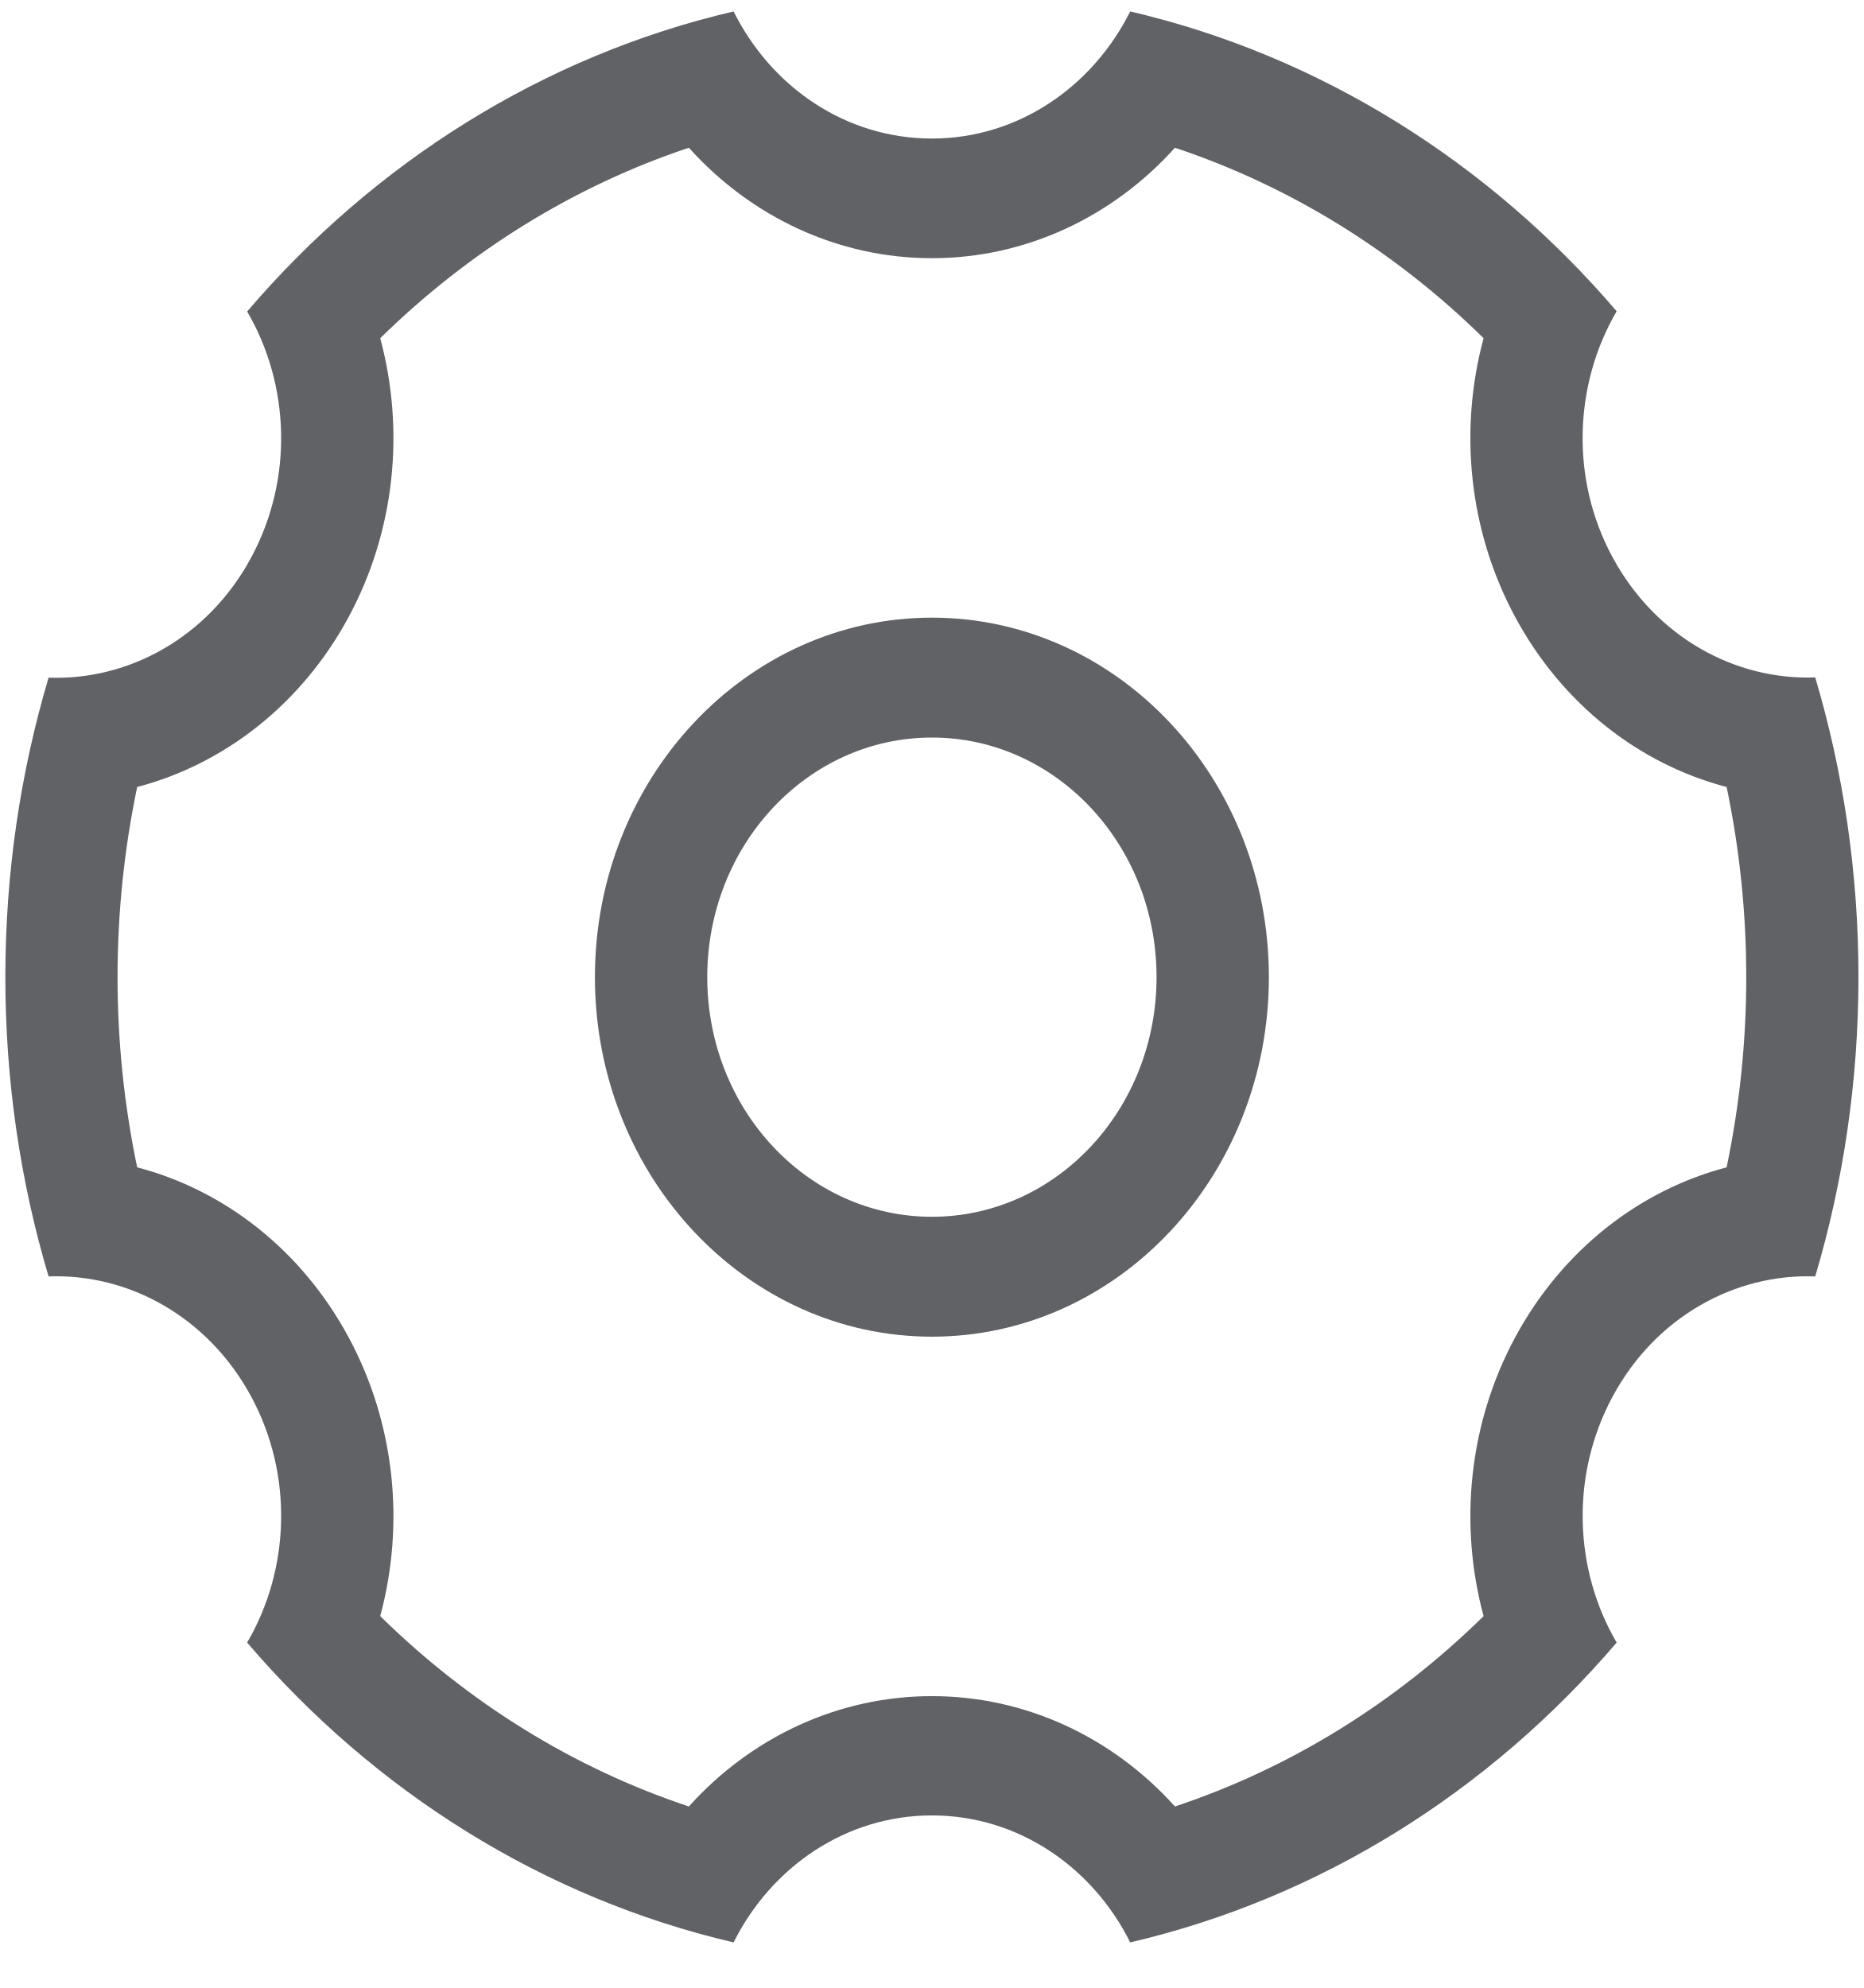
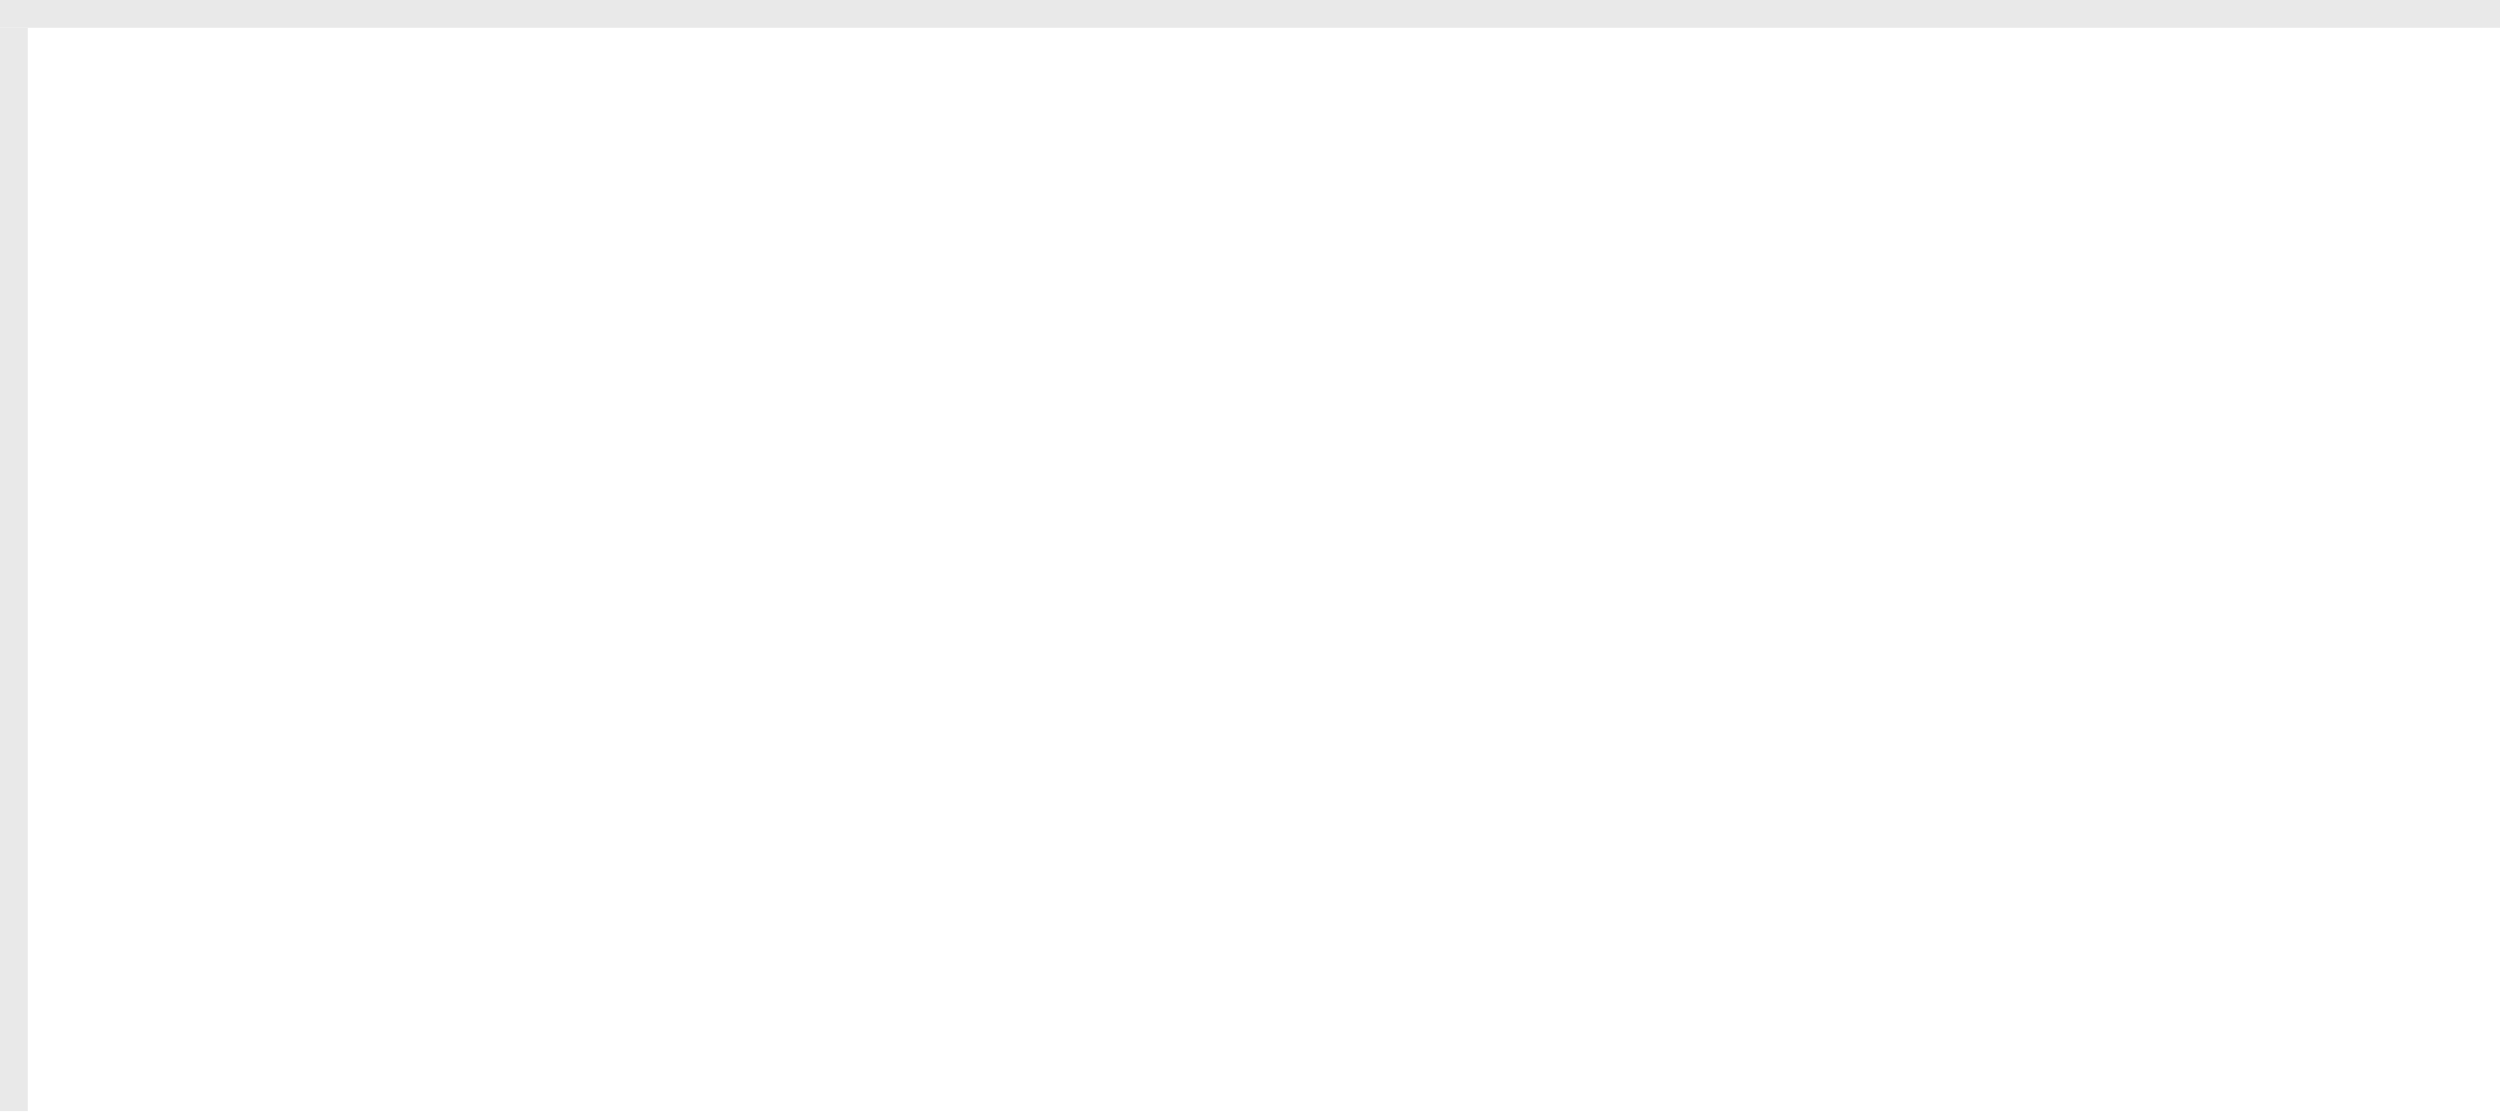
- <svg xmlns="http://www.w3.org/2000/svg" version="1.1" width="15px" height="16px">
-   <g transform="matrix(1 0 0 1 -1581 -71 )">
-     <path d="M 5.544 1.189  C 4.618 1.498  3.771 2.024  3.06 2.722  C 3.26 3.463  3.18 4.275  2.803 4.971  C 2.425 5.669  1.805 6.15  1.104 6.334  C 1 6.832  0.946 7.344  0.946 7.864  C 0.946 8.385  1 8.897  1.104 9.395  C 1.807 9.579  2.425 10.06  2.803 10.758  C 3.18 11.454  3.26 12.266  3.06 13.007  C 3.771 13.706  4.618 14.231  5.544 14.539  C 6.045 13.982  6.745 13.651  7.5 13.651  C 8.255 13.651  8.955 13.982  9.456 14.539  C 10.382 14.231  11.229 13.706  11.94 13.007  C 11.74 12.266  11.82 11.454  12.197 10.758  C 12.575 10.06  13.195 9.579  13.896 9.395  C 14 8.897  14.054 8.385  14.054 7.864  C 14.054 7.344  14 6.832  13.896 6.334  C 13.193 6.15  12.575 5.669  12.197 4.971  C 11.82 4.275  11.74 3.463  11.94 2.722  C 11.229 2.022  10.382 1.498  9.456 1.189  C 8.955 1.746  8.255 2.078  7.5 2.078  C 6.745 2.078  6.045 1.746  5.544 1.189  Z M 1.989 2.507  C 3.011 1.311  4.369 0.45  5.904 0.092  C 6.208 0.702  6.808 1.115  7.5 1.115  C 8.192 1.115  8.792 0.7  9.096 0.092  C 10.631 0.45  11.989 1.311  13.011 2.505  C 12.669 3.09  12.634 3.852  12.98 4.489  C 13.327 5.127  13.963 5.476  14.609 5.452  C 14.835 6.212  14.957 7.023  14.957 7.863  C 14.957 8.703  14.835 9.513  14.609 10.273  C 13.963 10.249  13.325 10.598  12.98 11.237  C 12.635 11.875  12.669 12.636  13.011 13.22  C 11.989 14.415  10.631 15.275  9.096 15.633  C 8.792 15.024  8.192 14.611  7.5 14.611  C 6.808 14.611  6.208 15.025  5.904 15.633  C 4.369 15.275  3.011 14.415  1.989 13.22  C 2.331 12.636  2.365 11.874  2.02 11.237  C 1.673 10.598  1.037 10.249  0.391 10.273  C 0.165 9.515  0.043 8.704  0.043 7.864  C 0.043 7.024  0.165 6.214  0.391 5.454  C 1.037 5.478  1.675 5.129  2.02 4.49  C 2.365 3.852  2.331 3.092  1.989 2.507  Z M 4.788 7.864  C 4.788 9.461  6.003 10.758  7.5 10.758  C 8.997 10.758  10.212 9.463  10.212 7.864  C 10.212 6.266  8.997 4.971  7.5 4.971  C 6.003 4.971  4.788 6.268  4.788 7.864  Z M 9.308 7.864  C 9.308 8.93  8.499 9.793  7.5 9.793  C 6.501 9.793  5.692 8.93  5.692 7.864  C 5.692 6.799  6.501 5.936  7.5 5.936  C 8.499 5.936  9.308 6.799  9.308 7.864  Z " fill-rule="nonzero" fill="#606266" stroke="none" transform="matrix(1 0 0 1 1581 71 )" />
-   </g>
+ <svg xmlns="http://www.w3.org/2000/svg" version="1.1" width="90px" height="40px" viewBox="1800 160 90 40">
+   <path d="M 1 1  L 90 1  L 90 40  L 1 40  L 1 1  Z " fill-rule="nonzero" fill="rgba(255, 255, 255, 1)" stroke="none" transform="matrix(1 0 0 1 1800 160 )" class="fill" />
+   <path d="M 0.5 1  L 0.5 40  " stroke-width="1" stroke-dasharray="0" stroke="rgba(233, 233, 233, 1)" fill="none" transform="matrix(1 0 0 1 1800 160 )" class="stroke" />
+   <path d="M 0 0.5  L 90 0.5  " stroke-width="1" stroke-dasharray="0" stroke="rgba(233, 233, 233, 1)" fill="none" transform="matrix(1 0 0 1 1800 160 )" class="stroke" />
</svg>
